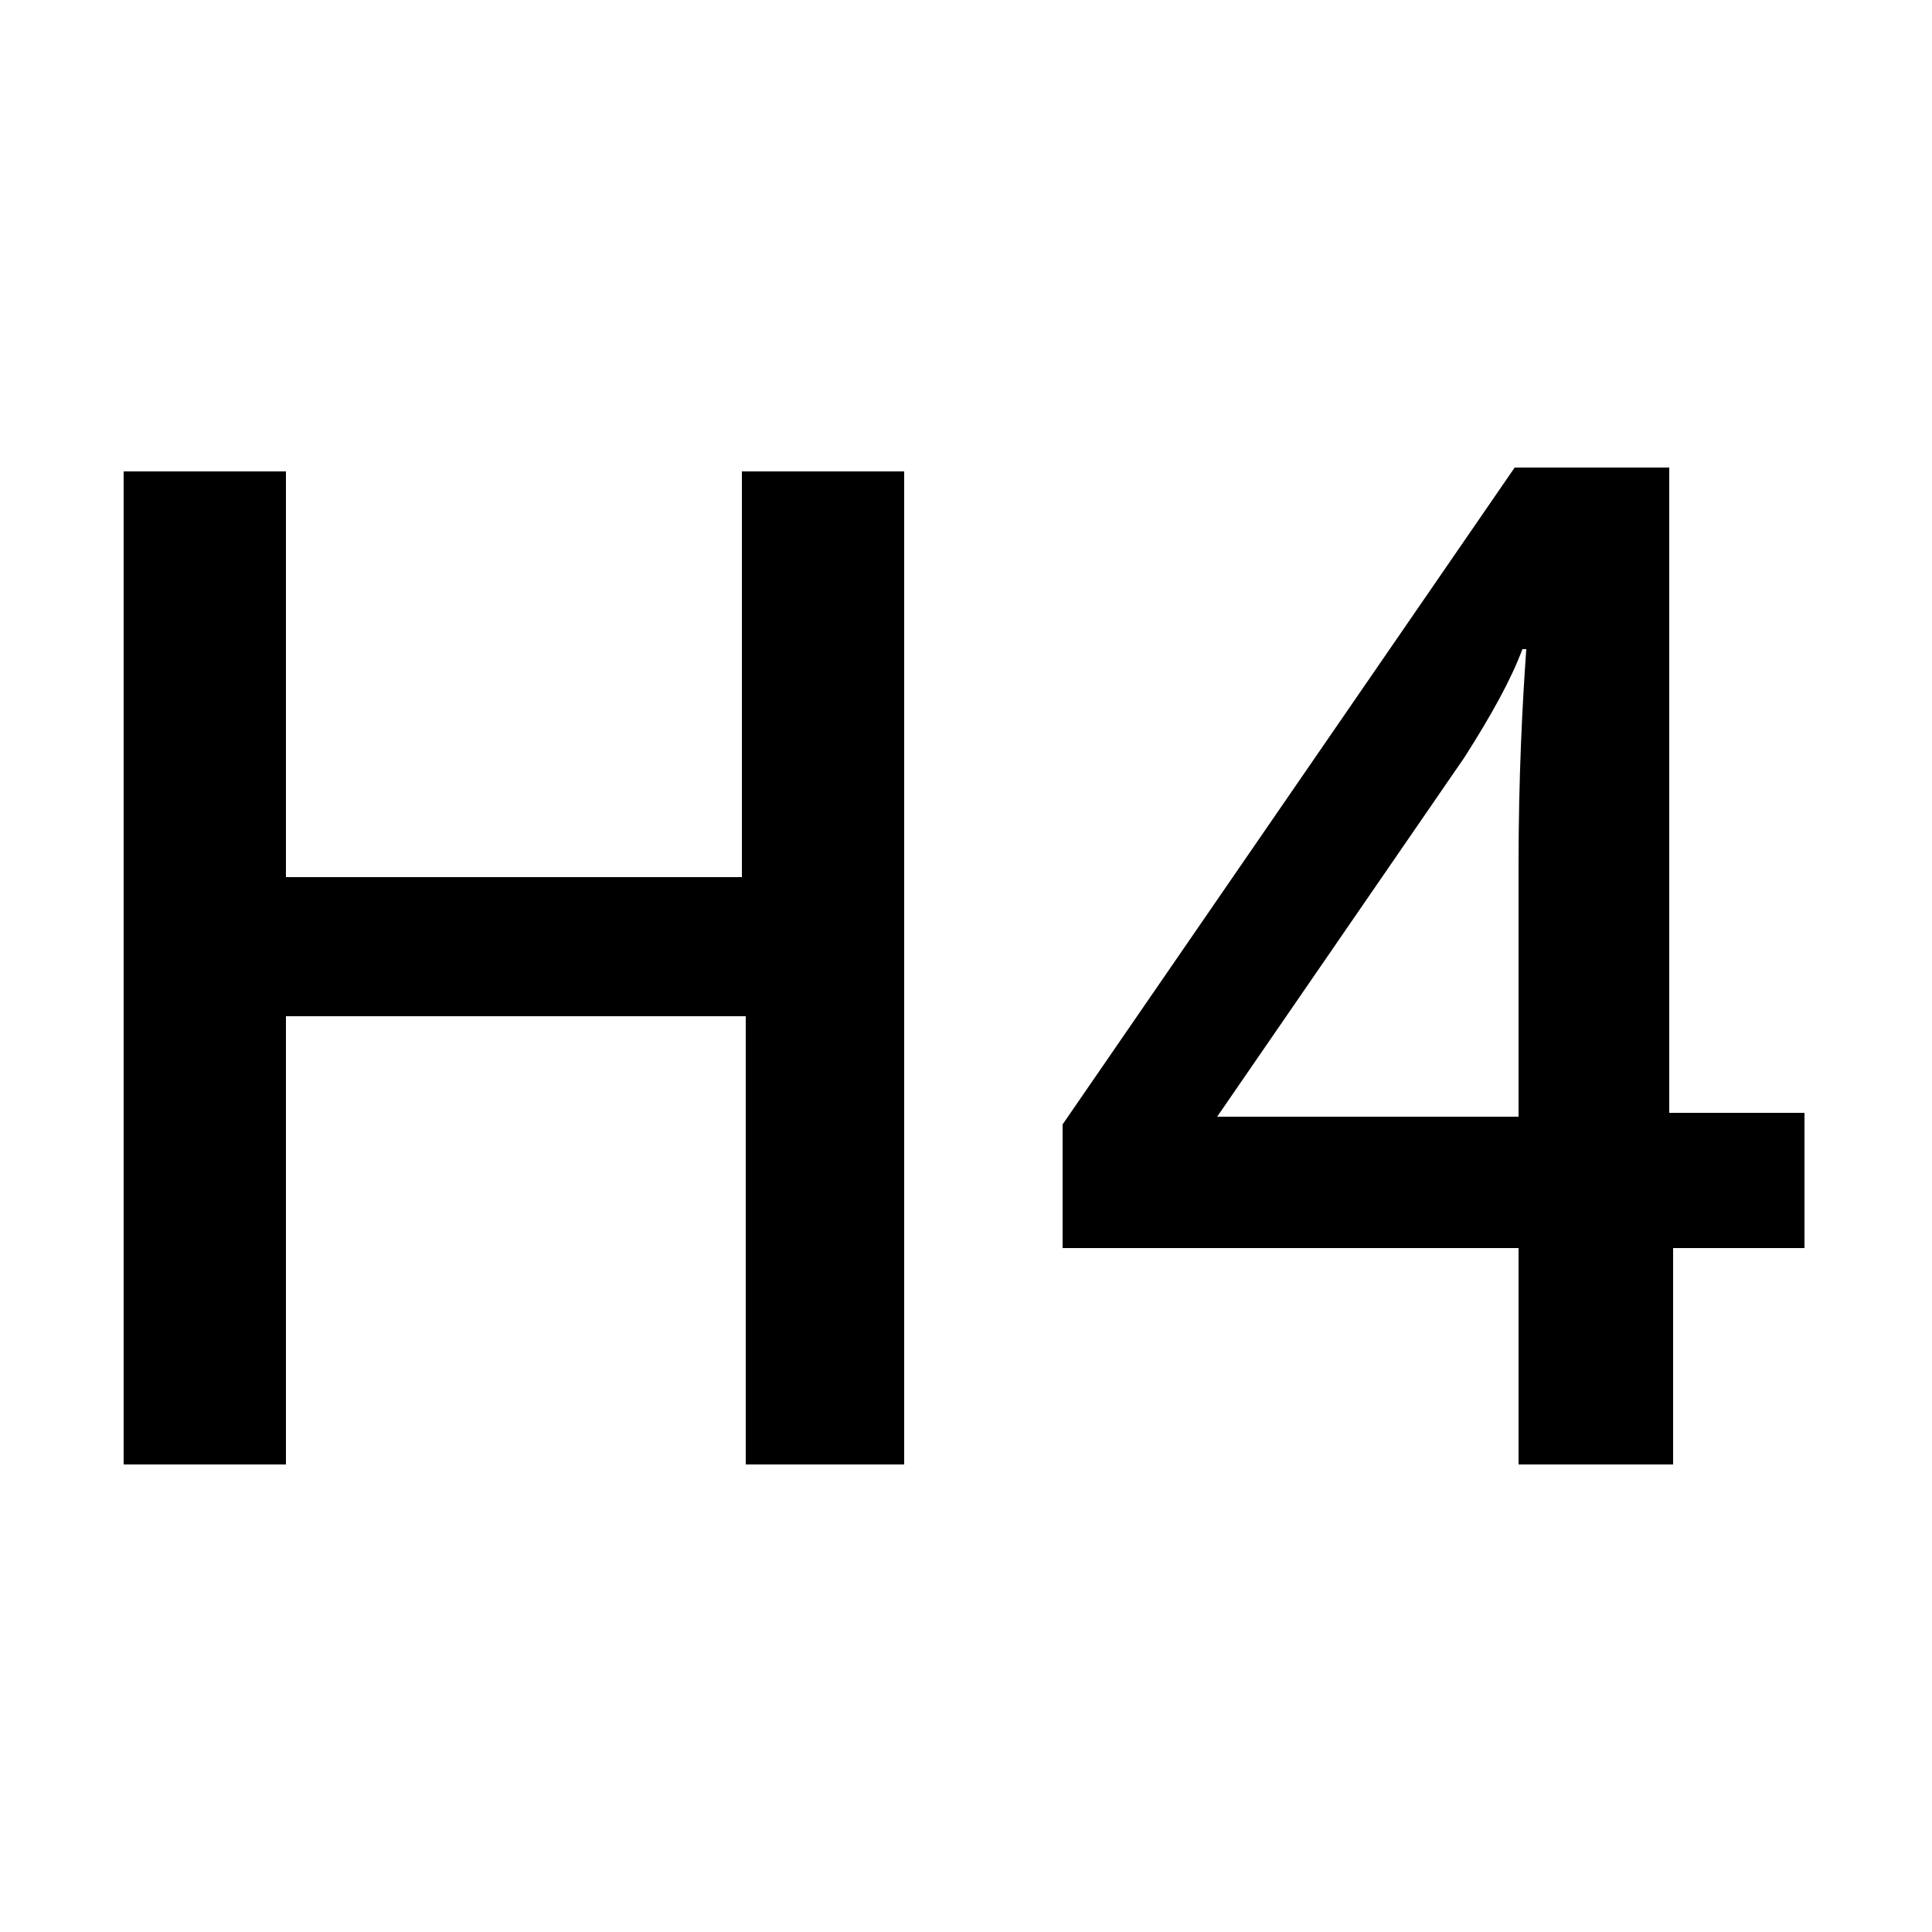
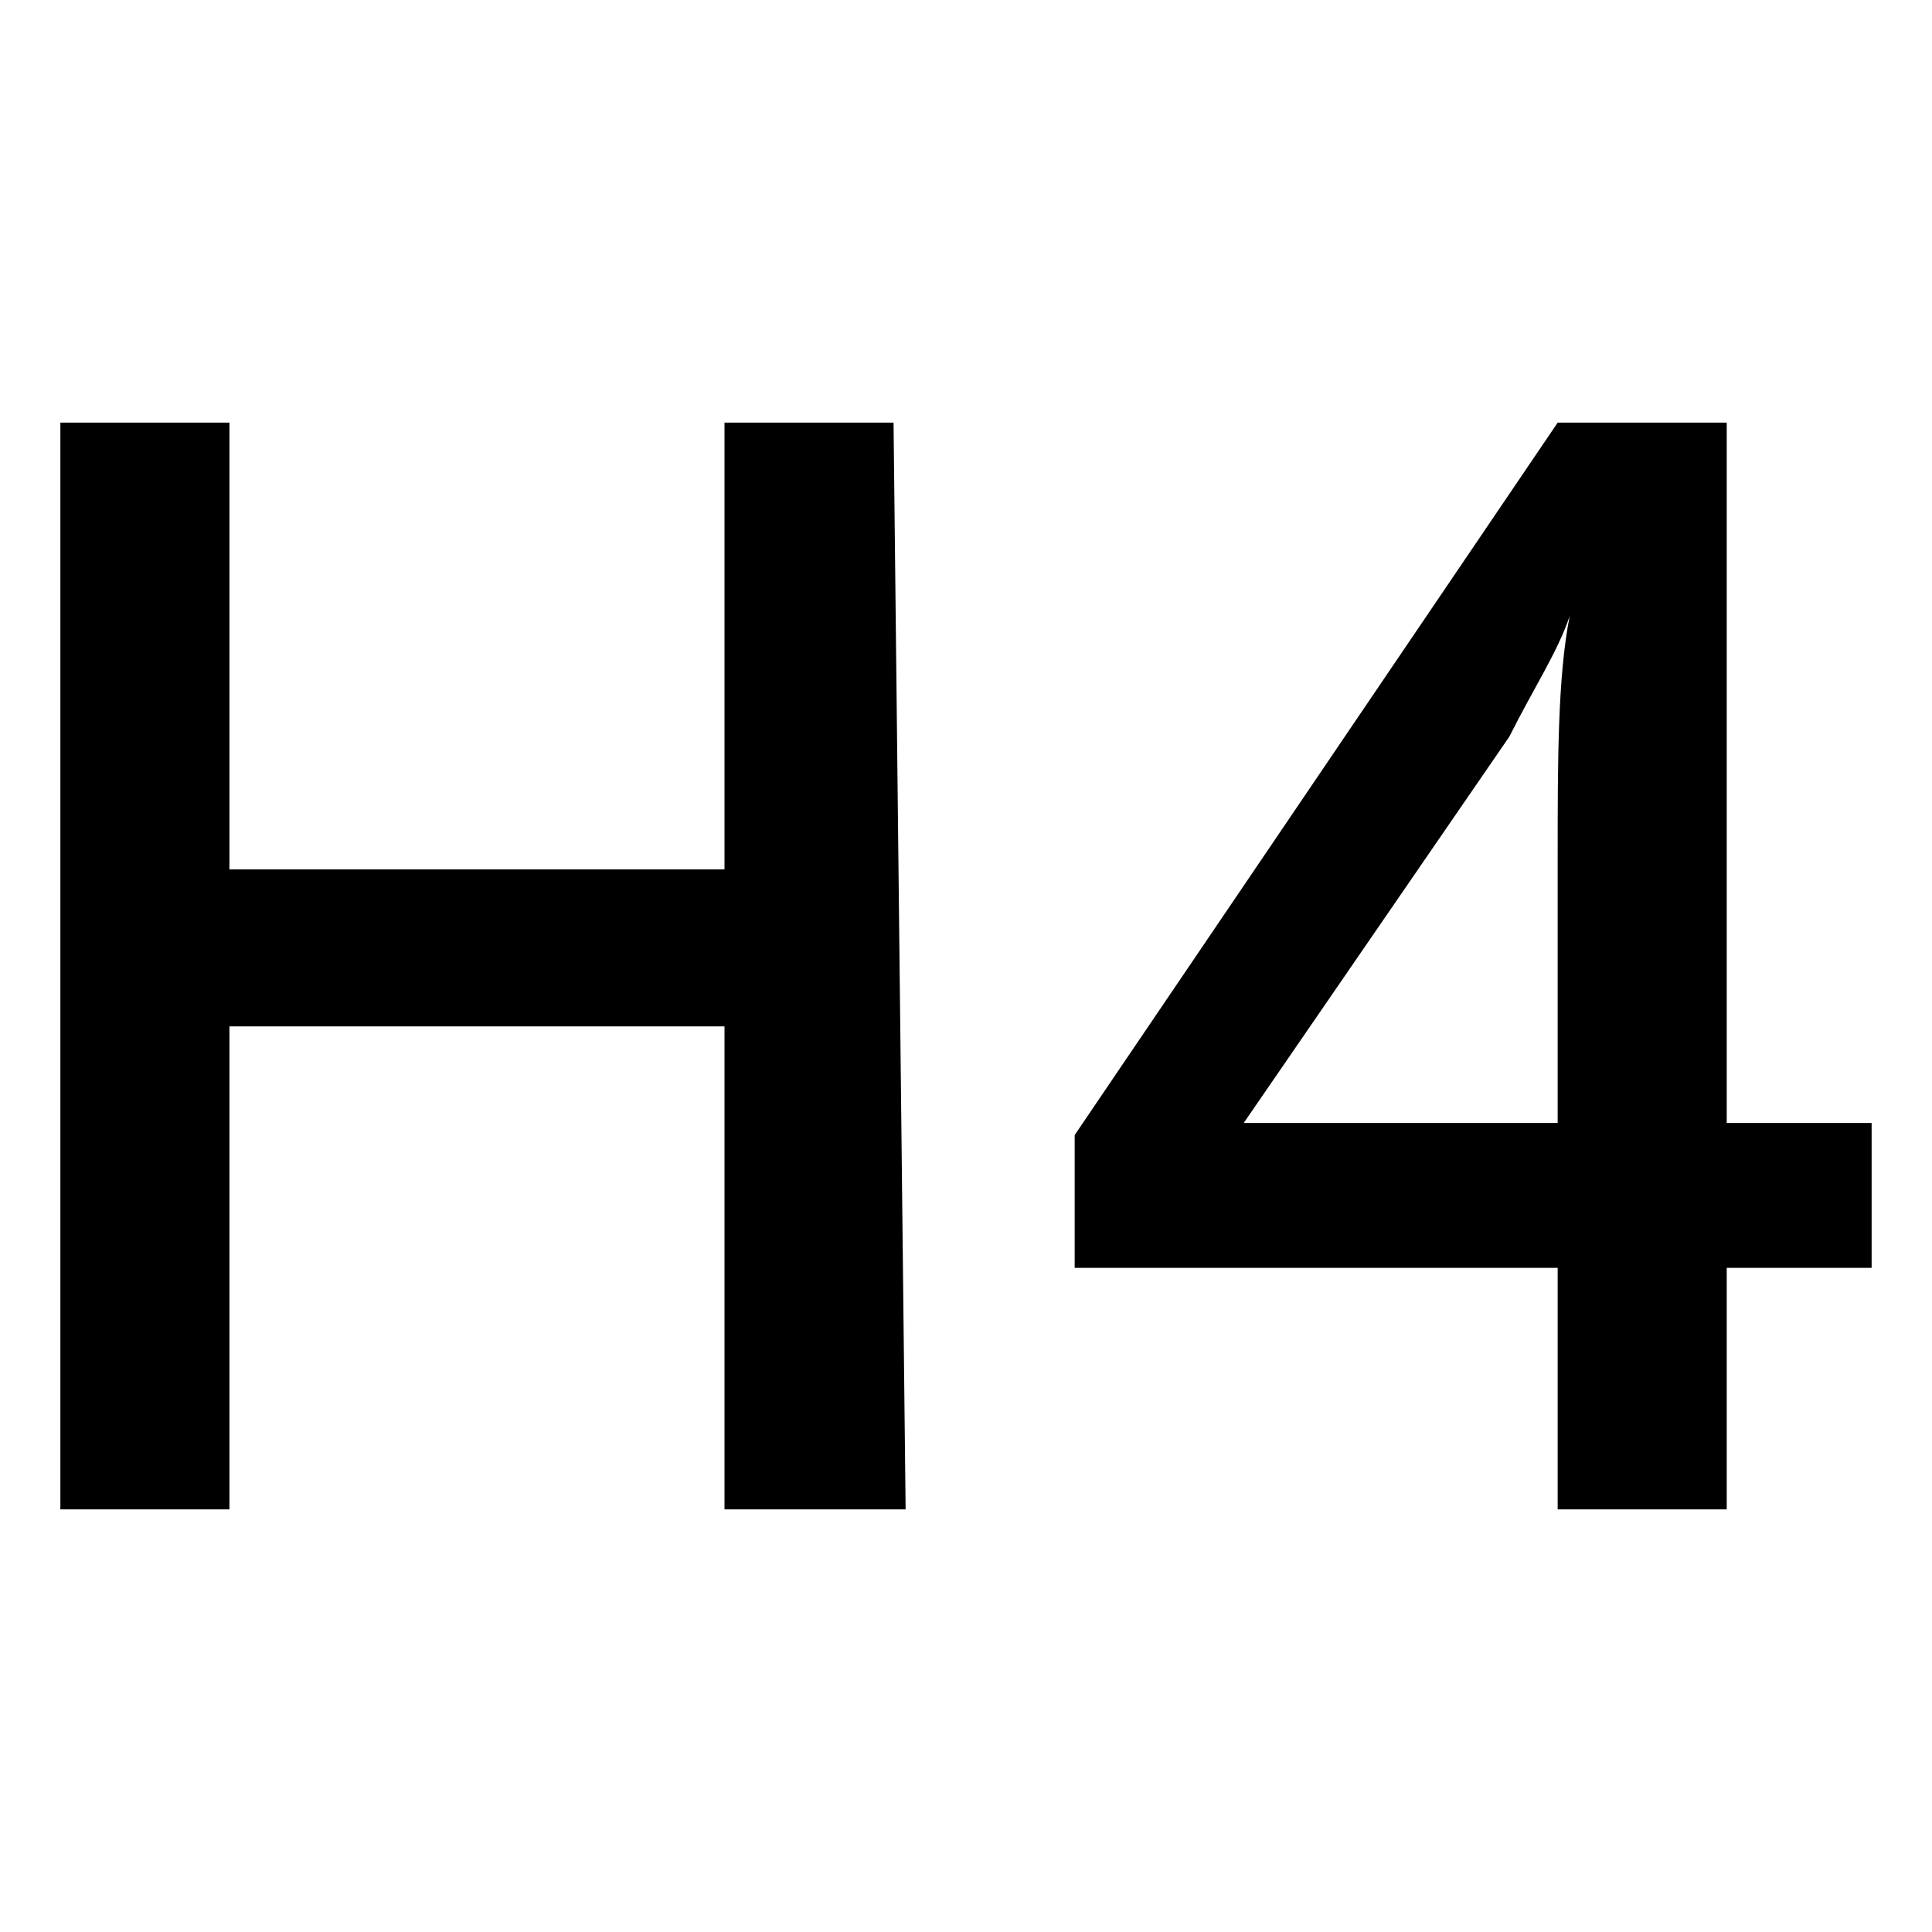
- <svg xmlns="http://www.w3.org/2000/svg" version="1.1" id="Layer_1" x="0px" y="0px" viewBox="0 0 50 50" style="enable-background:new 0 0 50 50;" xml:space="preserve">
-   <path d="M23.5,37.9h-4.2V26.3H7.4v11.6H3.2V12.2h4.2v10.5h11.8V12.2h4.2V37.9z" />
-   <path d="M46.8,32.3h-3.5v5.6h-4v-5.6H27.5v-3.2l11.7-17h4v16.7h3.5V32.3z M39.3,28.8v-6.4c0-2.3,0.1-4.2,0.2-5.6h-0.1  c-0.3,0.8-0.8,1.7-1.5,2.8l-6.4,9.3H39.3z" />
+ <svg xmlns="http://www.w3.org/2000/svg" version="1.1" id="Layer_1" x="0px" y="0px" viewBox="0 0 16 16" style="enable-background:new 0 0 16 16;" xml:space="preserve">
+   <path d="M7.5,12.5H6v-4H1.9v4H0.5v-9h1.4v3.7H6V3.5h1.4L7.5,12.5L7.5,12.5z" />
+   <path d="M15.5,10.5h-1.2v2h-1.4v-2H8.9V9.4l4-5.9h1.4v5.8h1.2L15.5,10.5L15.5,10.5z M12.9,9.3V7.1c0-0.8,0-1.5,0.1-2h0  c-0.1,0.3-0.3,0.6-0.5,1l-2.2,3.2L12.9,9.3L12.9,9.3z" />
</svg>
